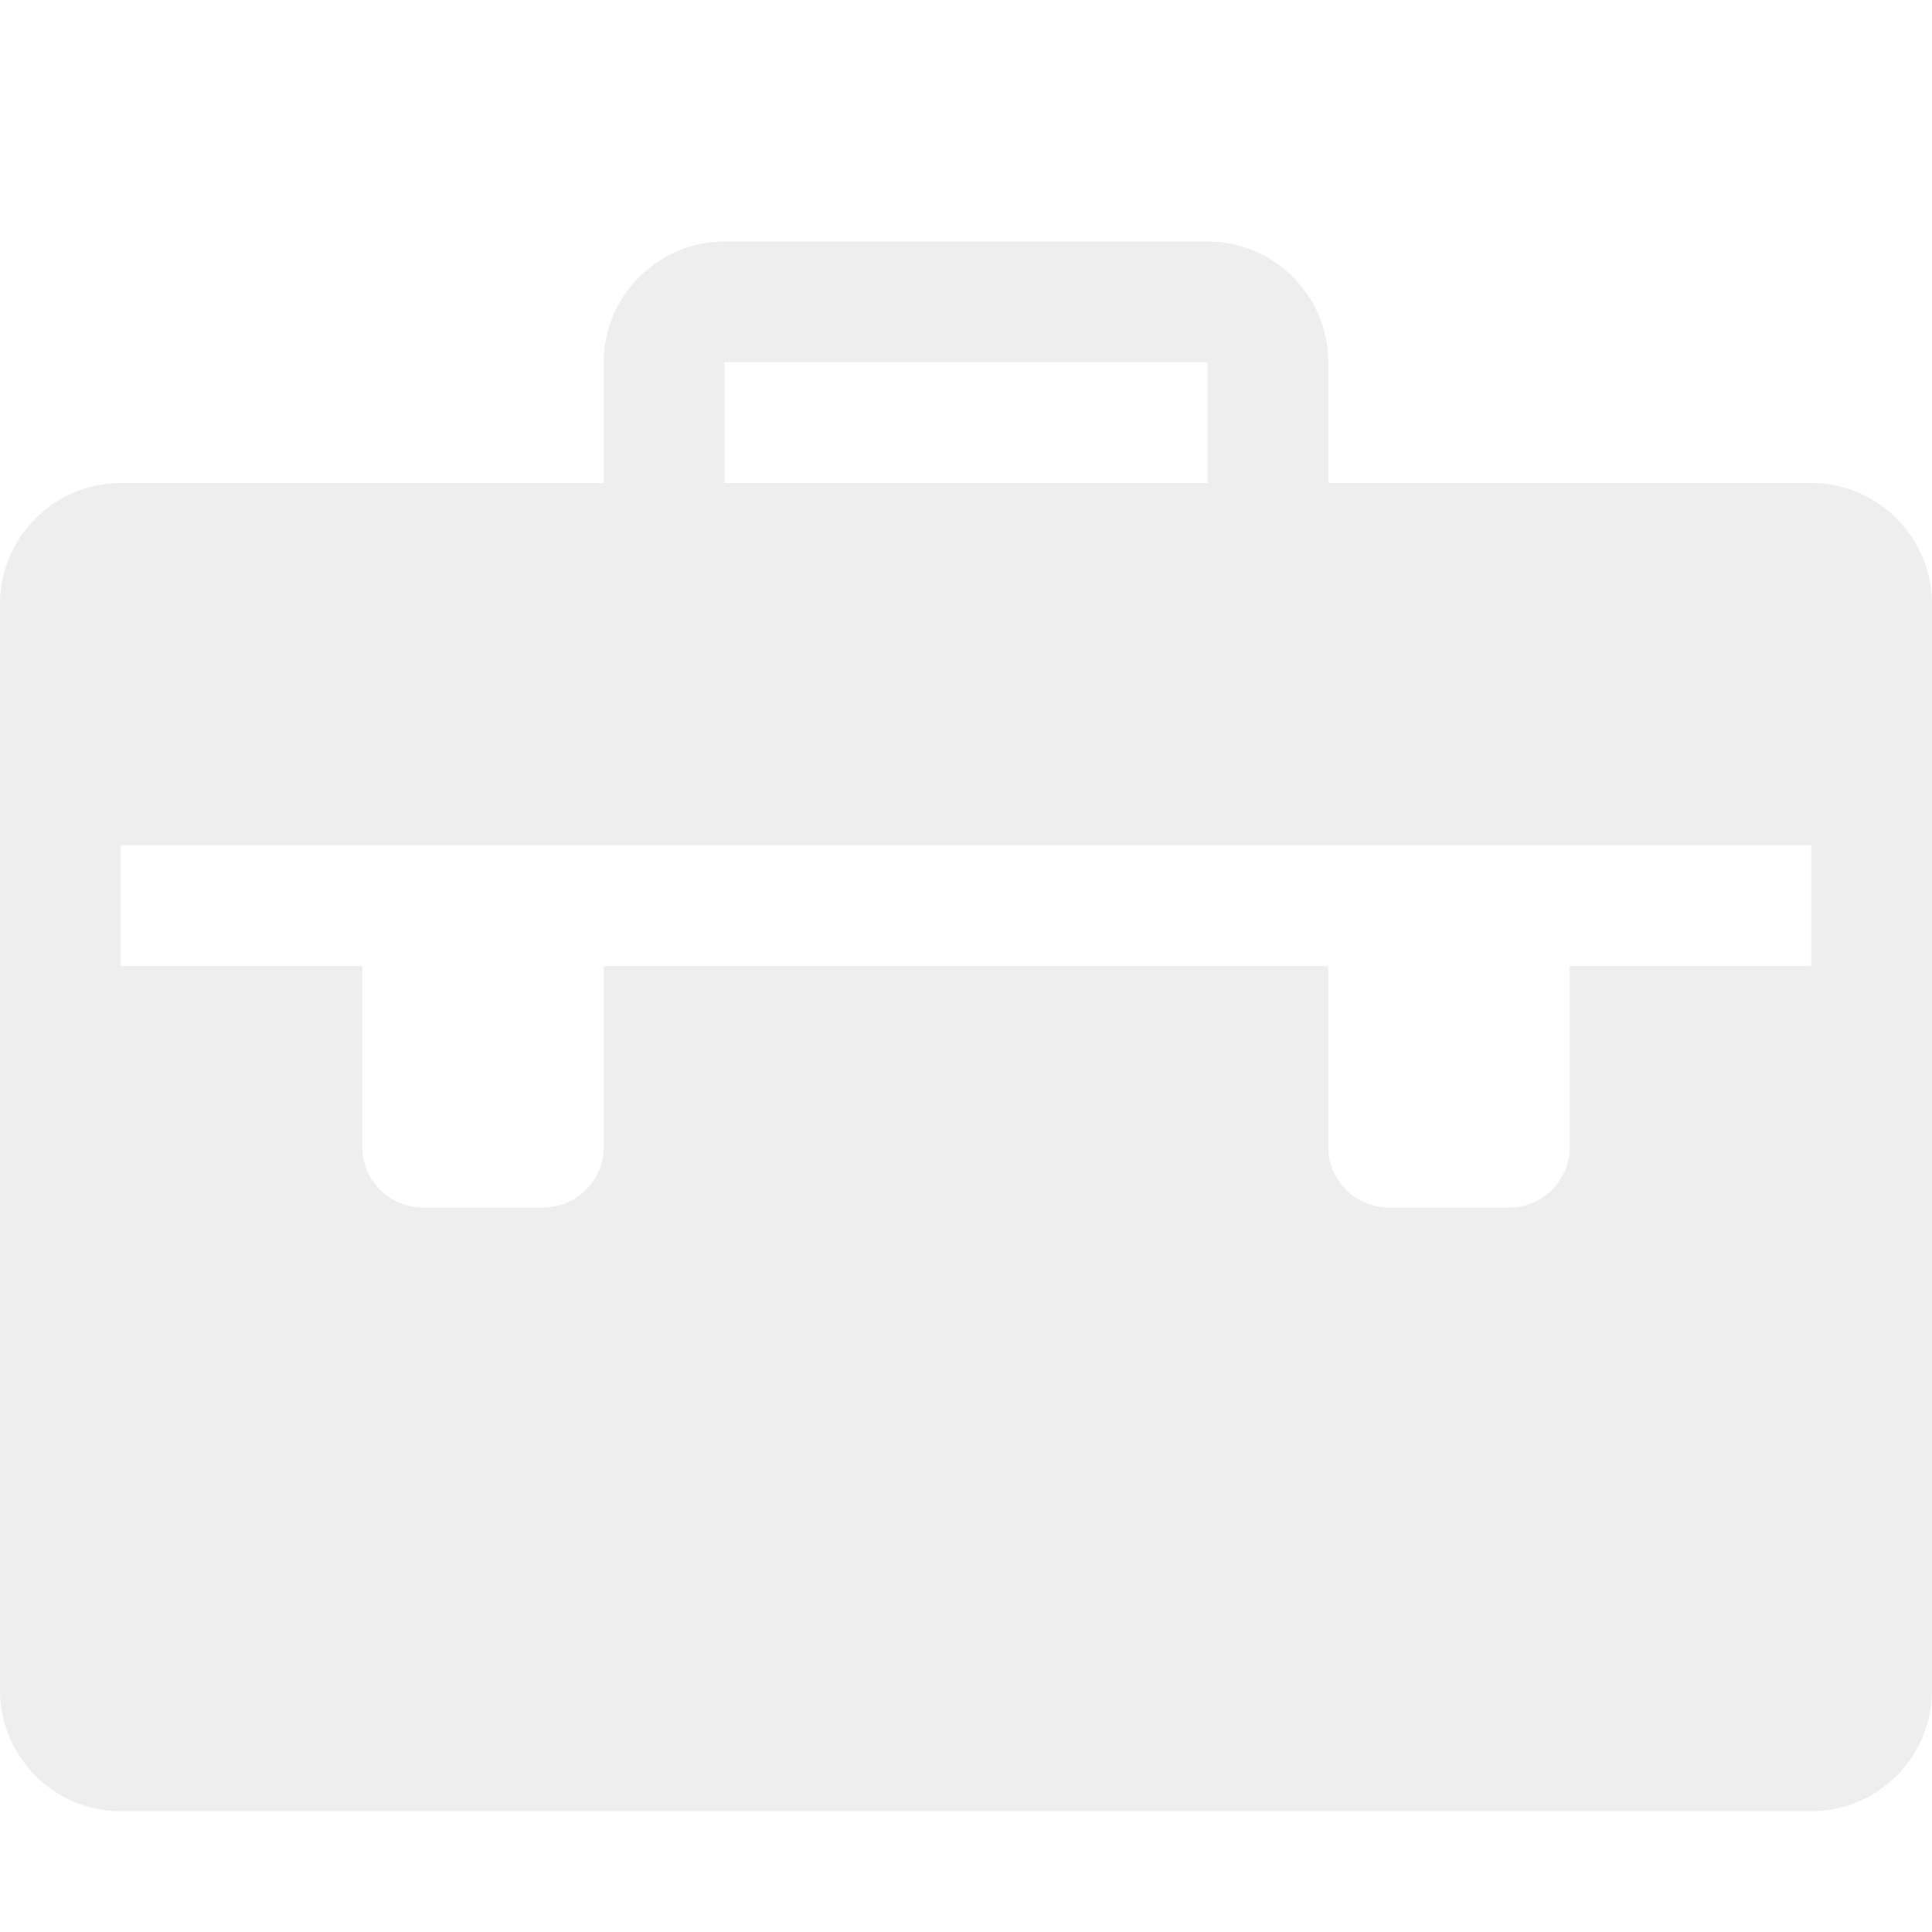
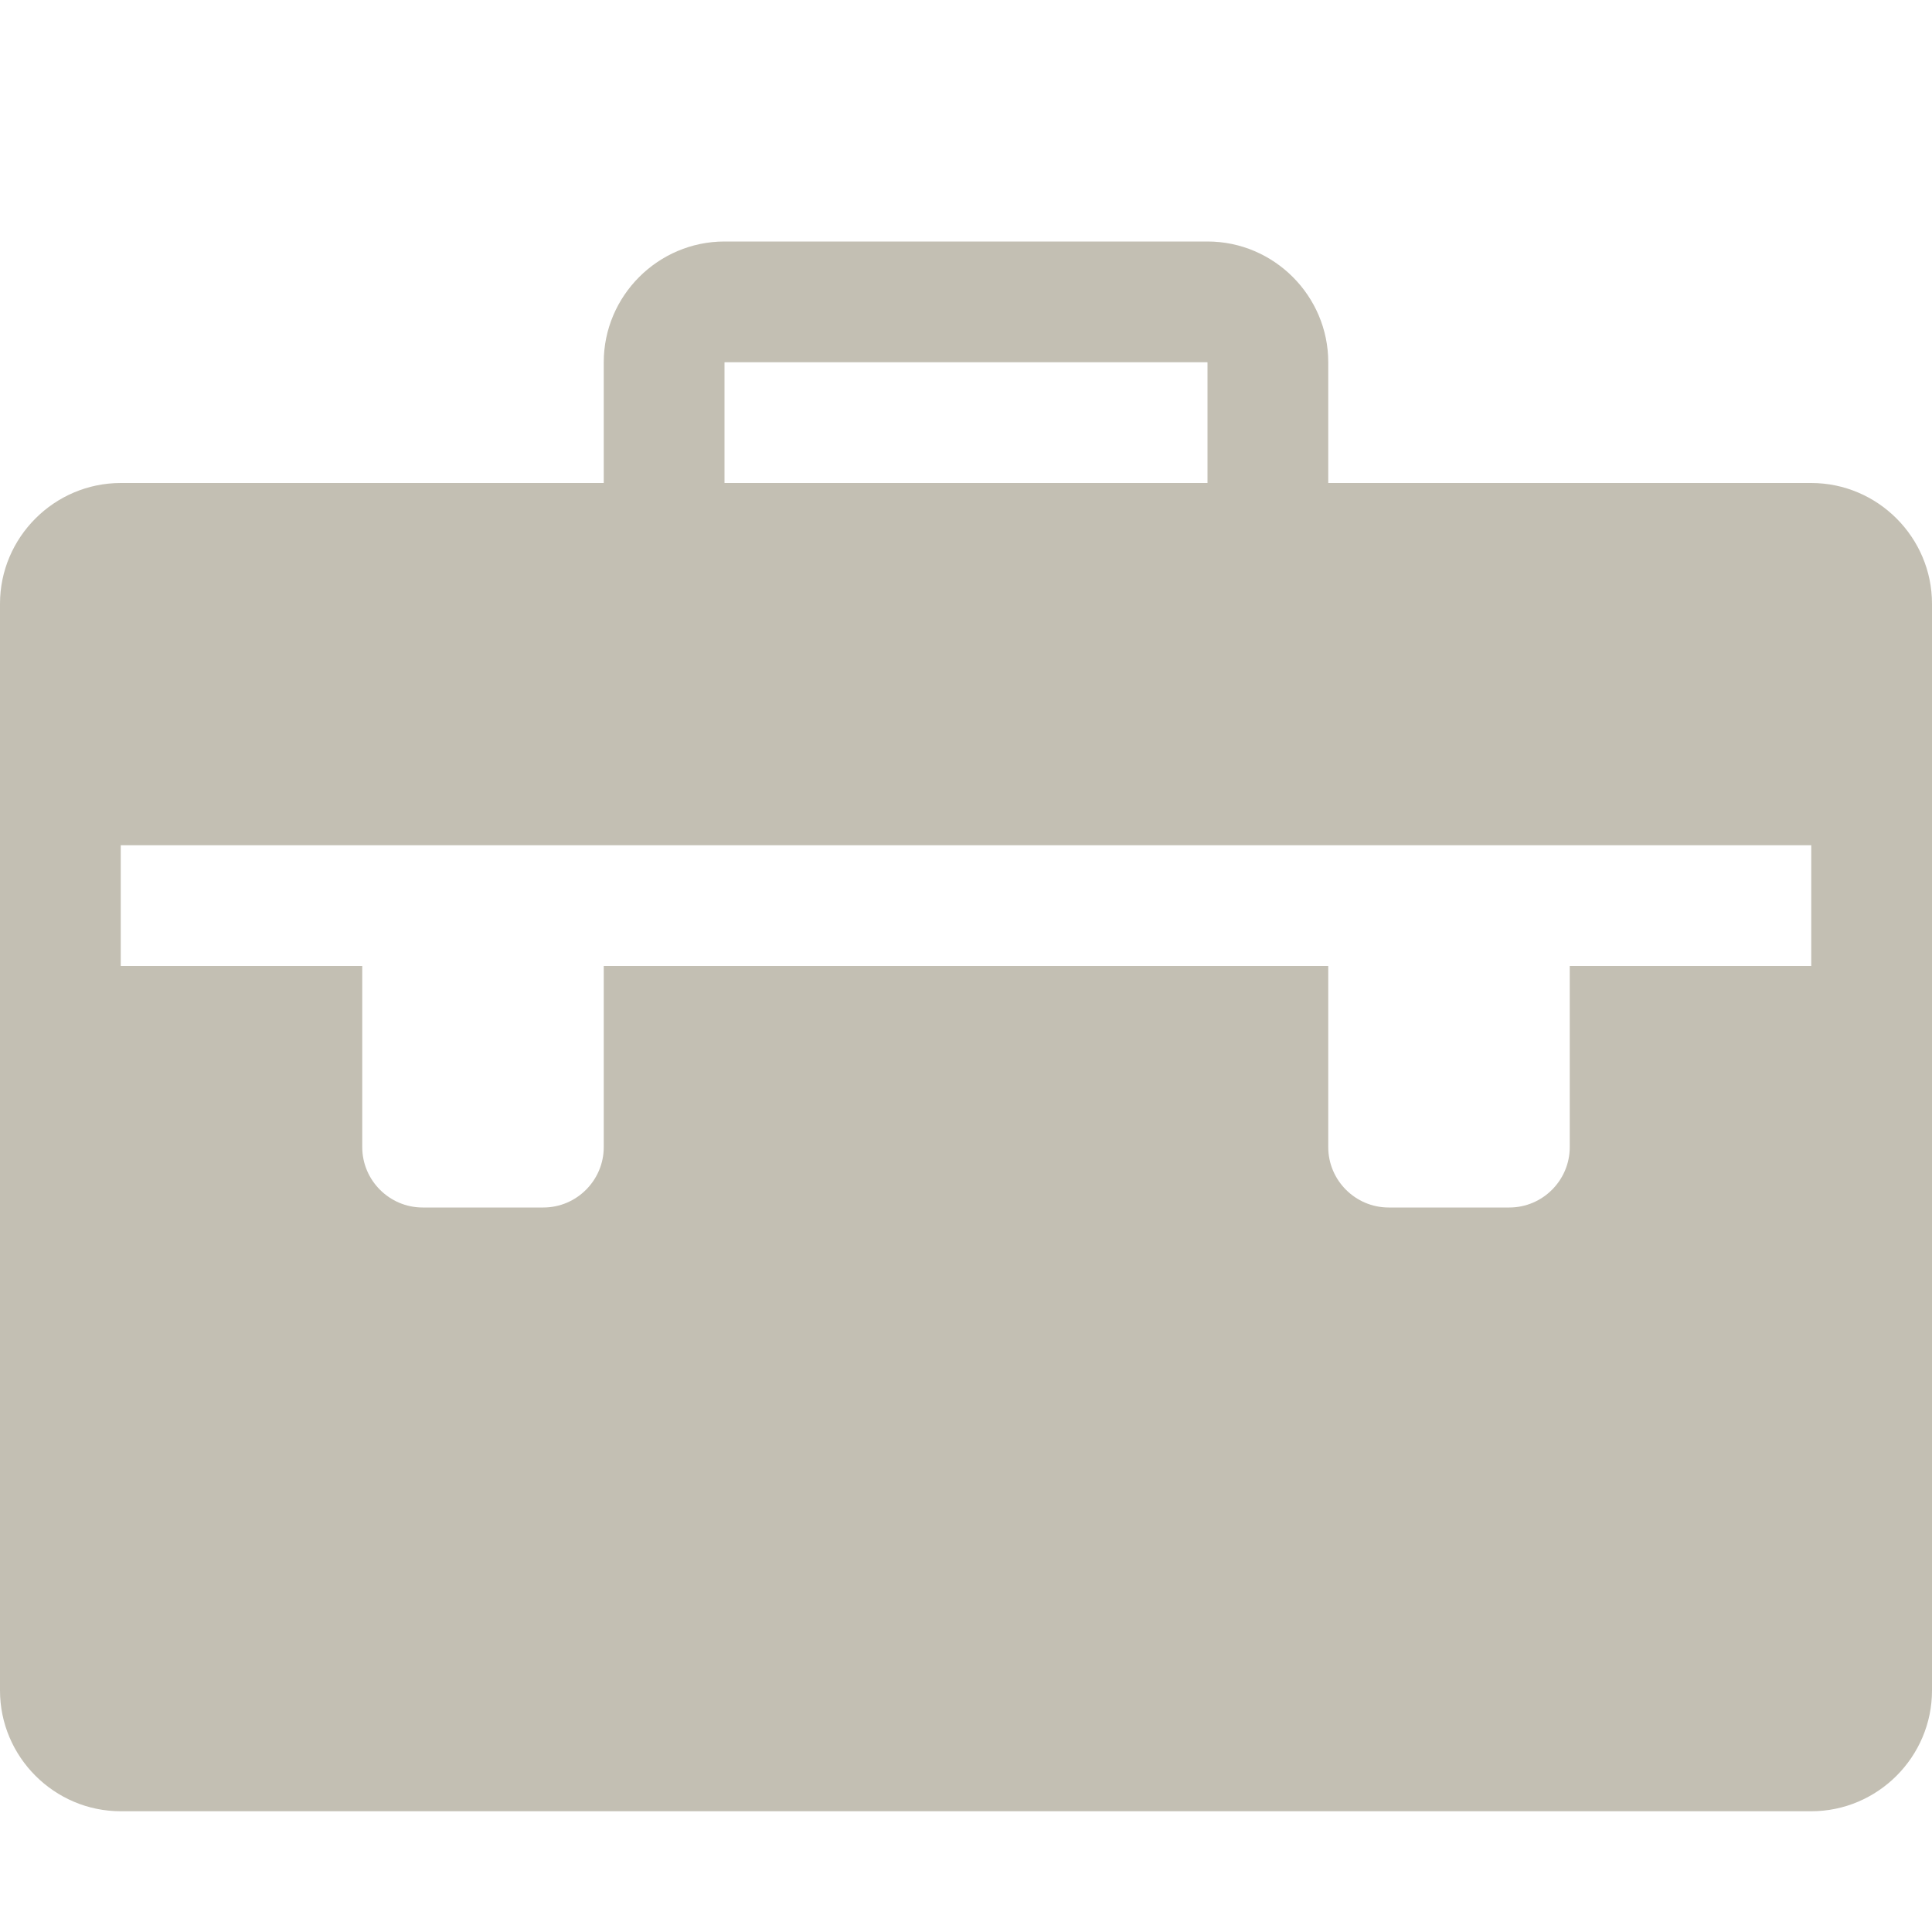
<svg xmlns="http://www.w3.org/2000/svg" version="1.1" width="512" height="512" viewBox="0 0 512 512">
  <g id="icomoon-ignore">
</g>
-   <path fill="#eeeeee" d="M480 128h-128v-32c0-17.6-14.4-32-32-32h-128c-17.602 0-32 14.4-32 32v32h-128c-17.6 0-32 14.4-32 32v288c0 17.601 14.398 32 32 32h448c17.6 0 32-14.399 32-32v-288c0-17.6-14.4-32-32-32zM192 96.058c0.017-0.020 0.037-0.041 0.057-0.058h127.886c0.021 0.017 0.041 0.038 0.059 0.058v31.942h-128.002v-31.942zM480 256h-64v48c0 8.801-7.2 16-16 16h-32c-8.802 0-16-7.199-16-16v-48h-192v48c0 8.801-7.2 16-16 16h-32c-8.801 0-16-7.199-16-16v-48h-64v-32h448v32z" />
+   <path fill="#c3bfb3" d="M480 128h-128v-32c0-17.6-14.4-32-32-32h-128c-17.602 0-32 14.4-32 32v32h-128c-17.6 0-32 14.4-32 32v288c0 17.601 14.398 32 32 32h448c17.6 0 32-14.399 32-32v-288c0-17.6-14.4-32-32-32zM192 96.058c0.017-0.020 0.037-0.041 0.057-0.058h127.886c0.021 0.017 0.041 0.038 0.059 0.058v31.942h-128.002v-31.942zM480 256h-64v48c0 8.801-7.2 16-16 16h-32c-8.802 0-16-7.199-16-16v-48h-192v48c0 8.801-7.2 16-16 16h-32c-8.801 0-16-7.199-16-16v-48h-64v-32h448v32z" />
</svg>
